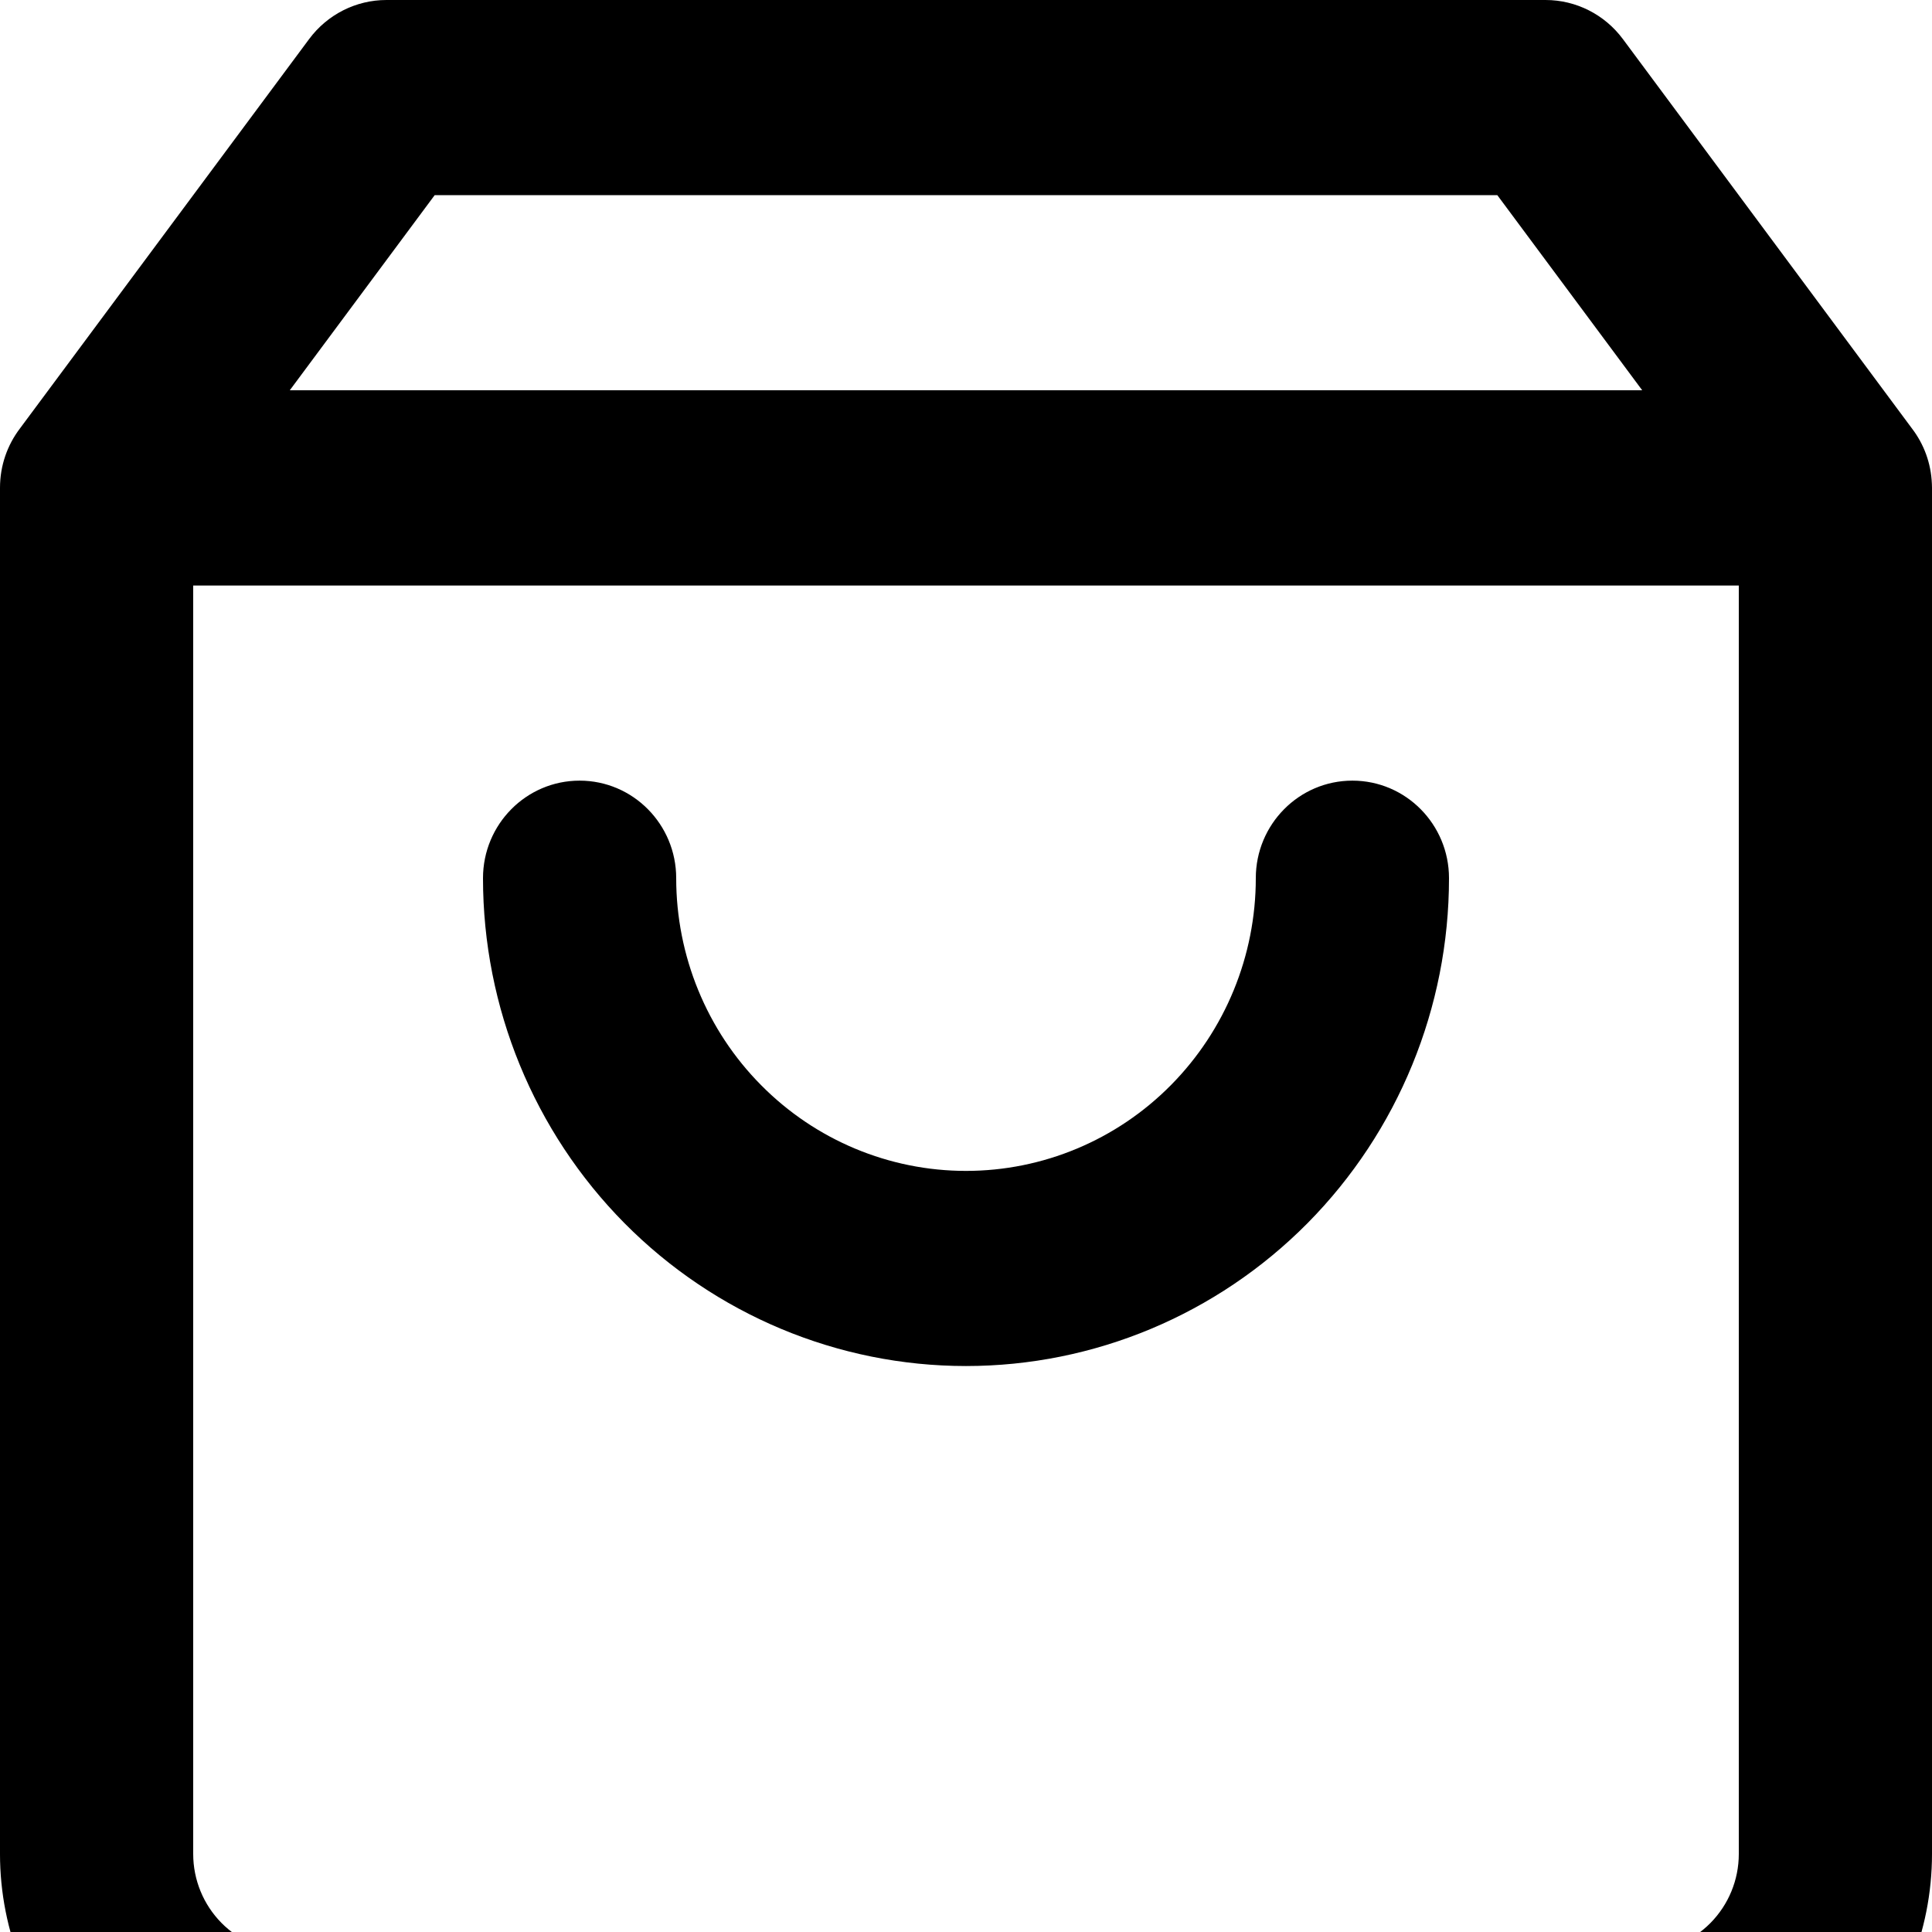
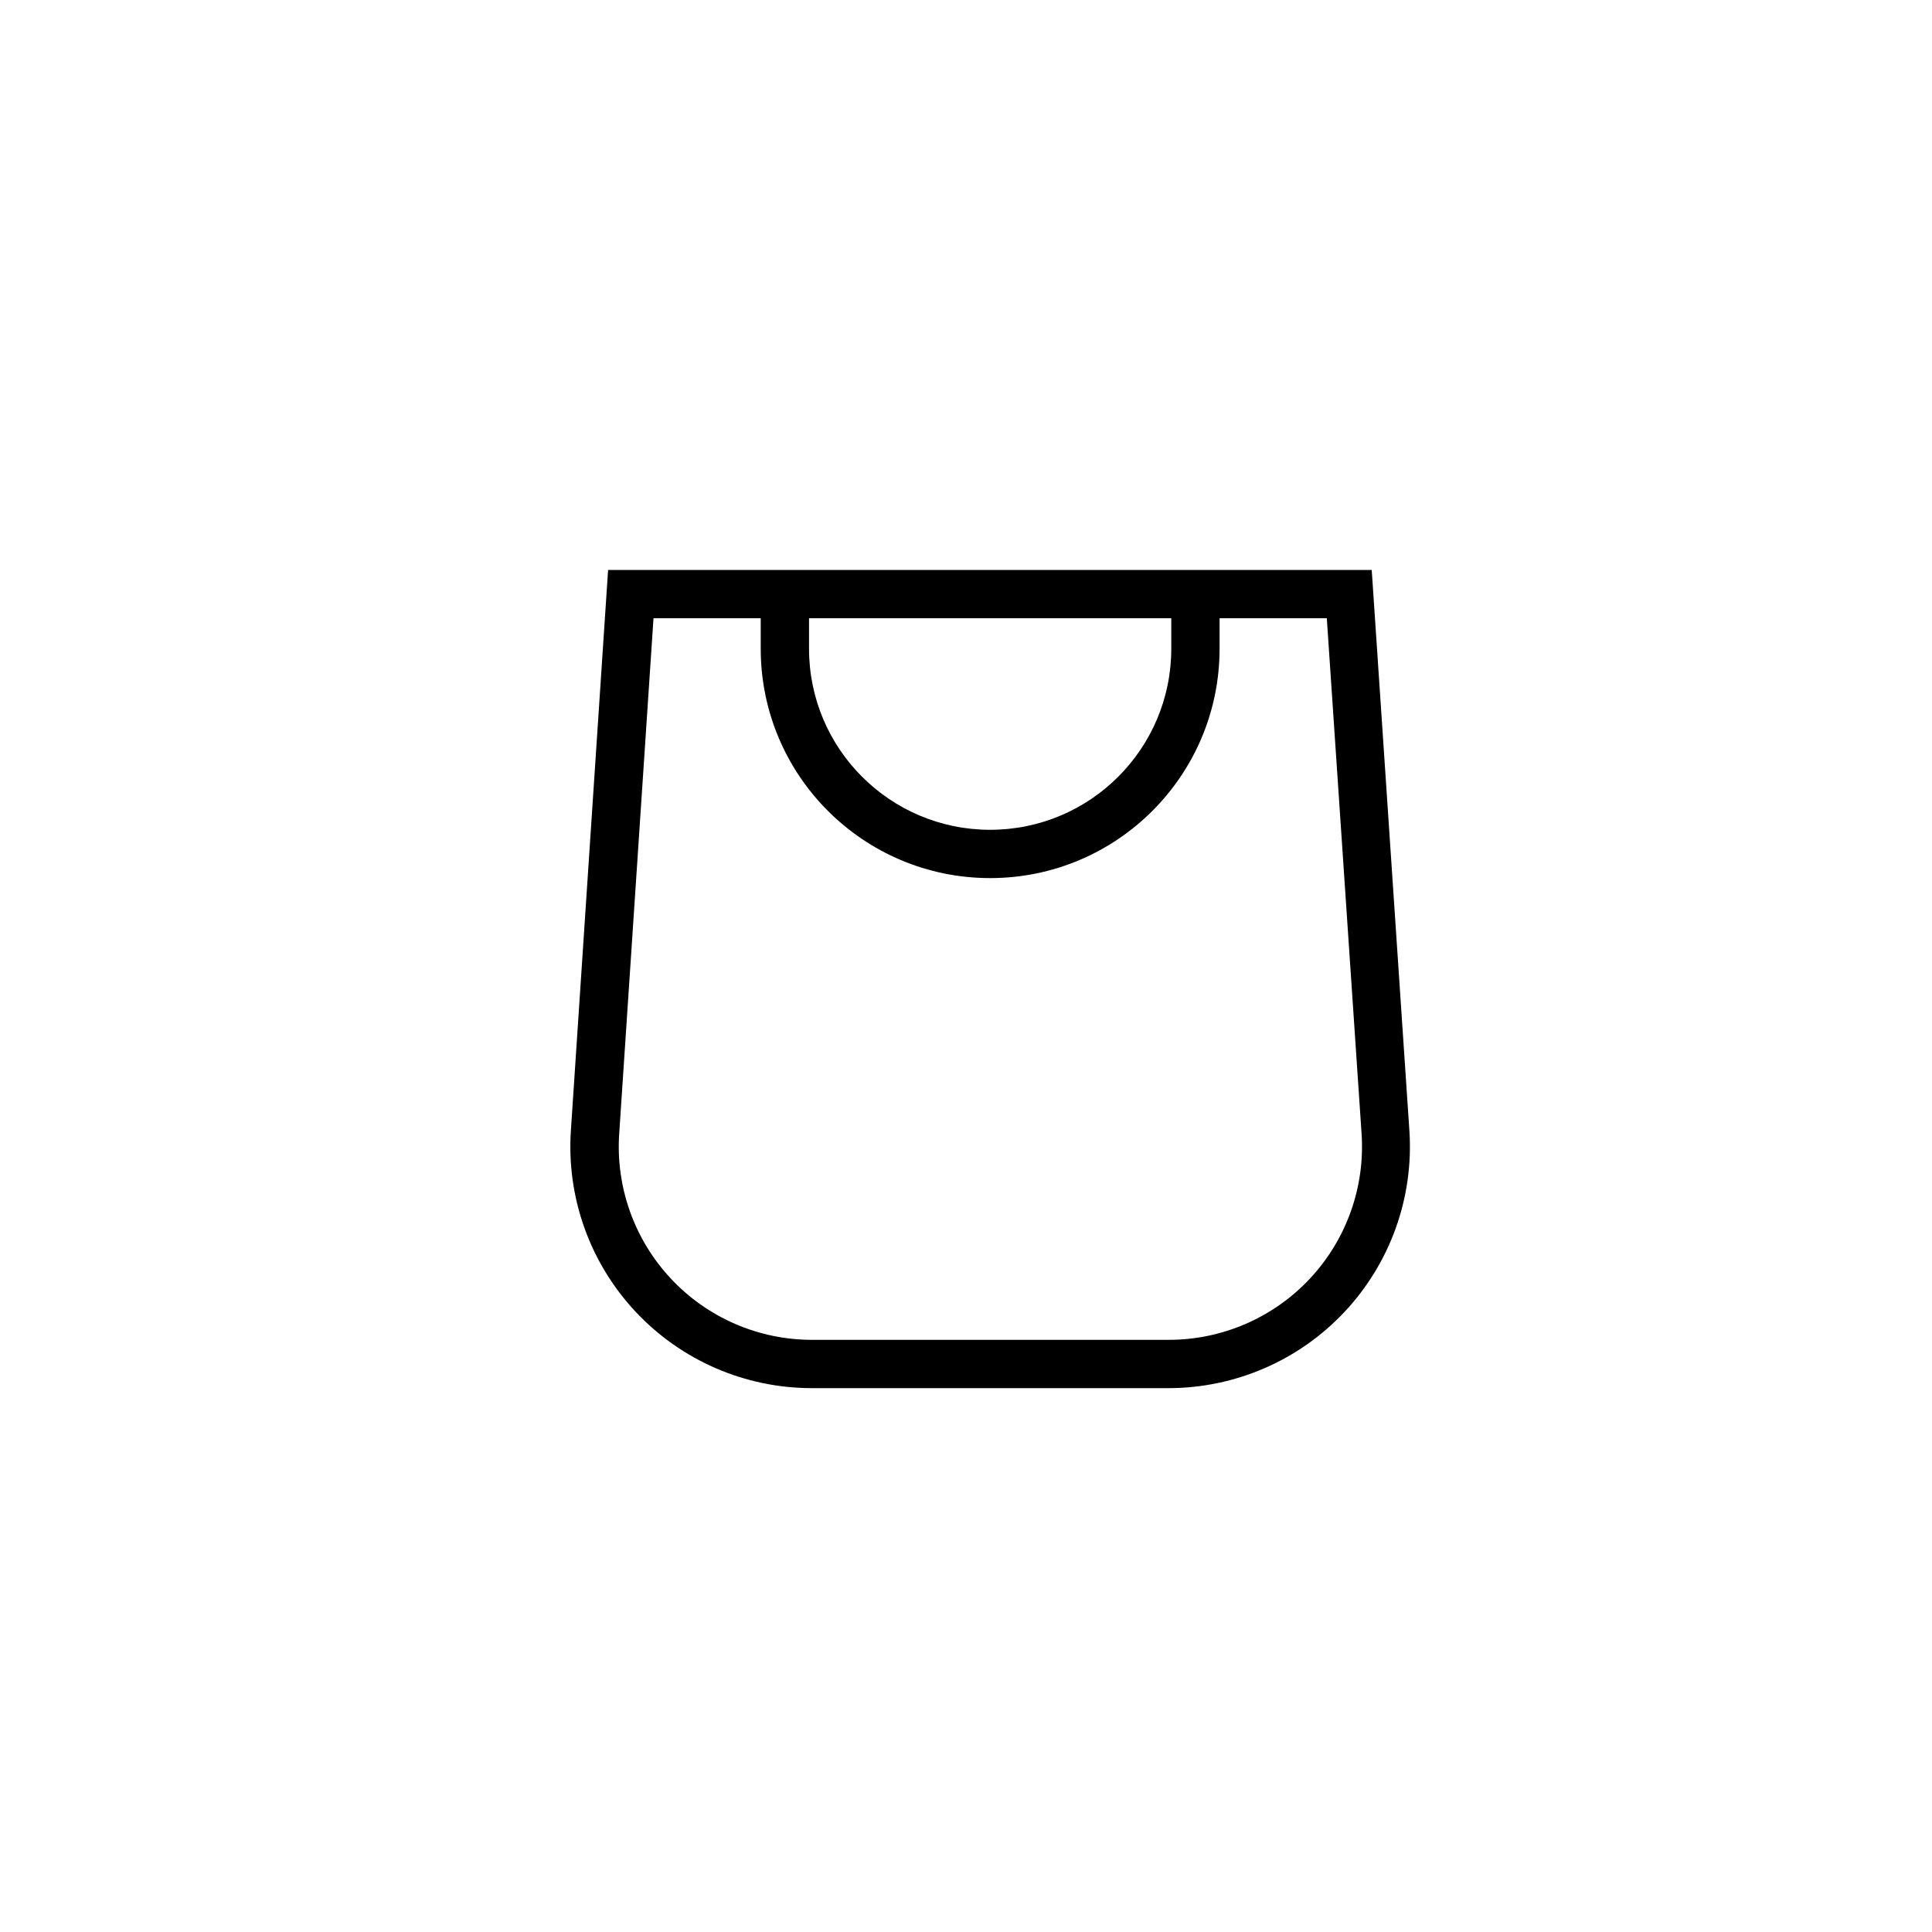
- <svg xmlns="http://www.w3.org/2000/svg" viewBox="0 0 18 18" fill="none" class="icon icon-cart-empty">
-   <path fill-rule="evenodd" clip-rule="evenodd" d="M2.88 0.364C3.05 0.135 3.317 0 3.6 0H14.4C14.683 0 14.95 0.135 15.12 0.364L17.814 3.993C17.924 4.137 17.991 4.314 17.999 4.508C18 4.52 18 4.533 18 4.545V17.273C18 17.996 17.715 18.69 17.209 19.201C16.703 19.713 16.016 20 15.3 20H2.7C1.984 20 1.297 19.713 0.791 19.201C0.284 18.69 0 17.996 0 17.273V4.545C0 4.337 0.069 4.146 0.185 3.993L2.88 0.364ZM13.95 1.818L15.3 3.636H2.7L4.05 1.818H13.95ZM1.8 17.273V5.455H16.2V17.273C16.2 17.514 16.105 17.745 15.936 17.916C15.768 18.086 15.539 18.182 15.3 18.182H2.7C2.461 18.182 2.232 18.086 2.064 17.916C1.895 17.745 1.8 17.514 1.8 17.273ZM6.3 8.182C6.3 7.68 5.897 7.273 5.4 7.273C4.903 7.273 4.5 7.68 4.5 8.182C4.5 9.387 4.974 10.543 5.818 11.396C6.662 12.248 7.807 12.727 9 12.727C10.194 12.727 11.338 12.248 12.182 11.396C13.026 10.543 13.5 9.387 13.5 8.182C13.5 7.68 13.097 7.273 12.6 7.273C12.103 7.273 11.7 7.68 11.7 8.182C11.7 8.905 11.415 9.599 10.909 10.11C10.403 10.622 9.716 10.909 9 10.909C8.284 10.909 7.597 10.622 7.091 10.11C6.584 9.599 6.3 8.905 6.3 8.182Z" fill="black" />
+ <svg xmlns="http://www.w3.org/2000/svg" fill="none" class="icon icon-cart-empty" viewBox="0 0 40 40">
+   <path fill="currentColor" fill-rule="evenodd" d="M15.75 11.8h-3.16l-.77 11.6a5 5 0 0 0 4.99 5.34h7.38a5 5 0 0 0 4.99-5.33L28.4 11.8zm0 1h-2.22l-.71 10.67a4 4 0 0 0 3.99 4.27h7.38a4 4 0 0 0 4-4.27l-.72-10.67h-2.22v.63a4.75 4.75 0 1 1-9.5 0zm8.5 0h-7.5v.63a3.75 3.75 0 1 0 7.5 0z" />
</svg>
